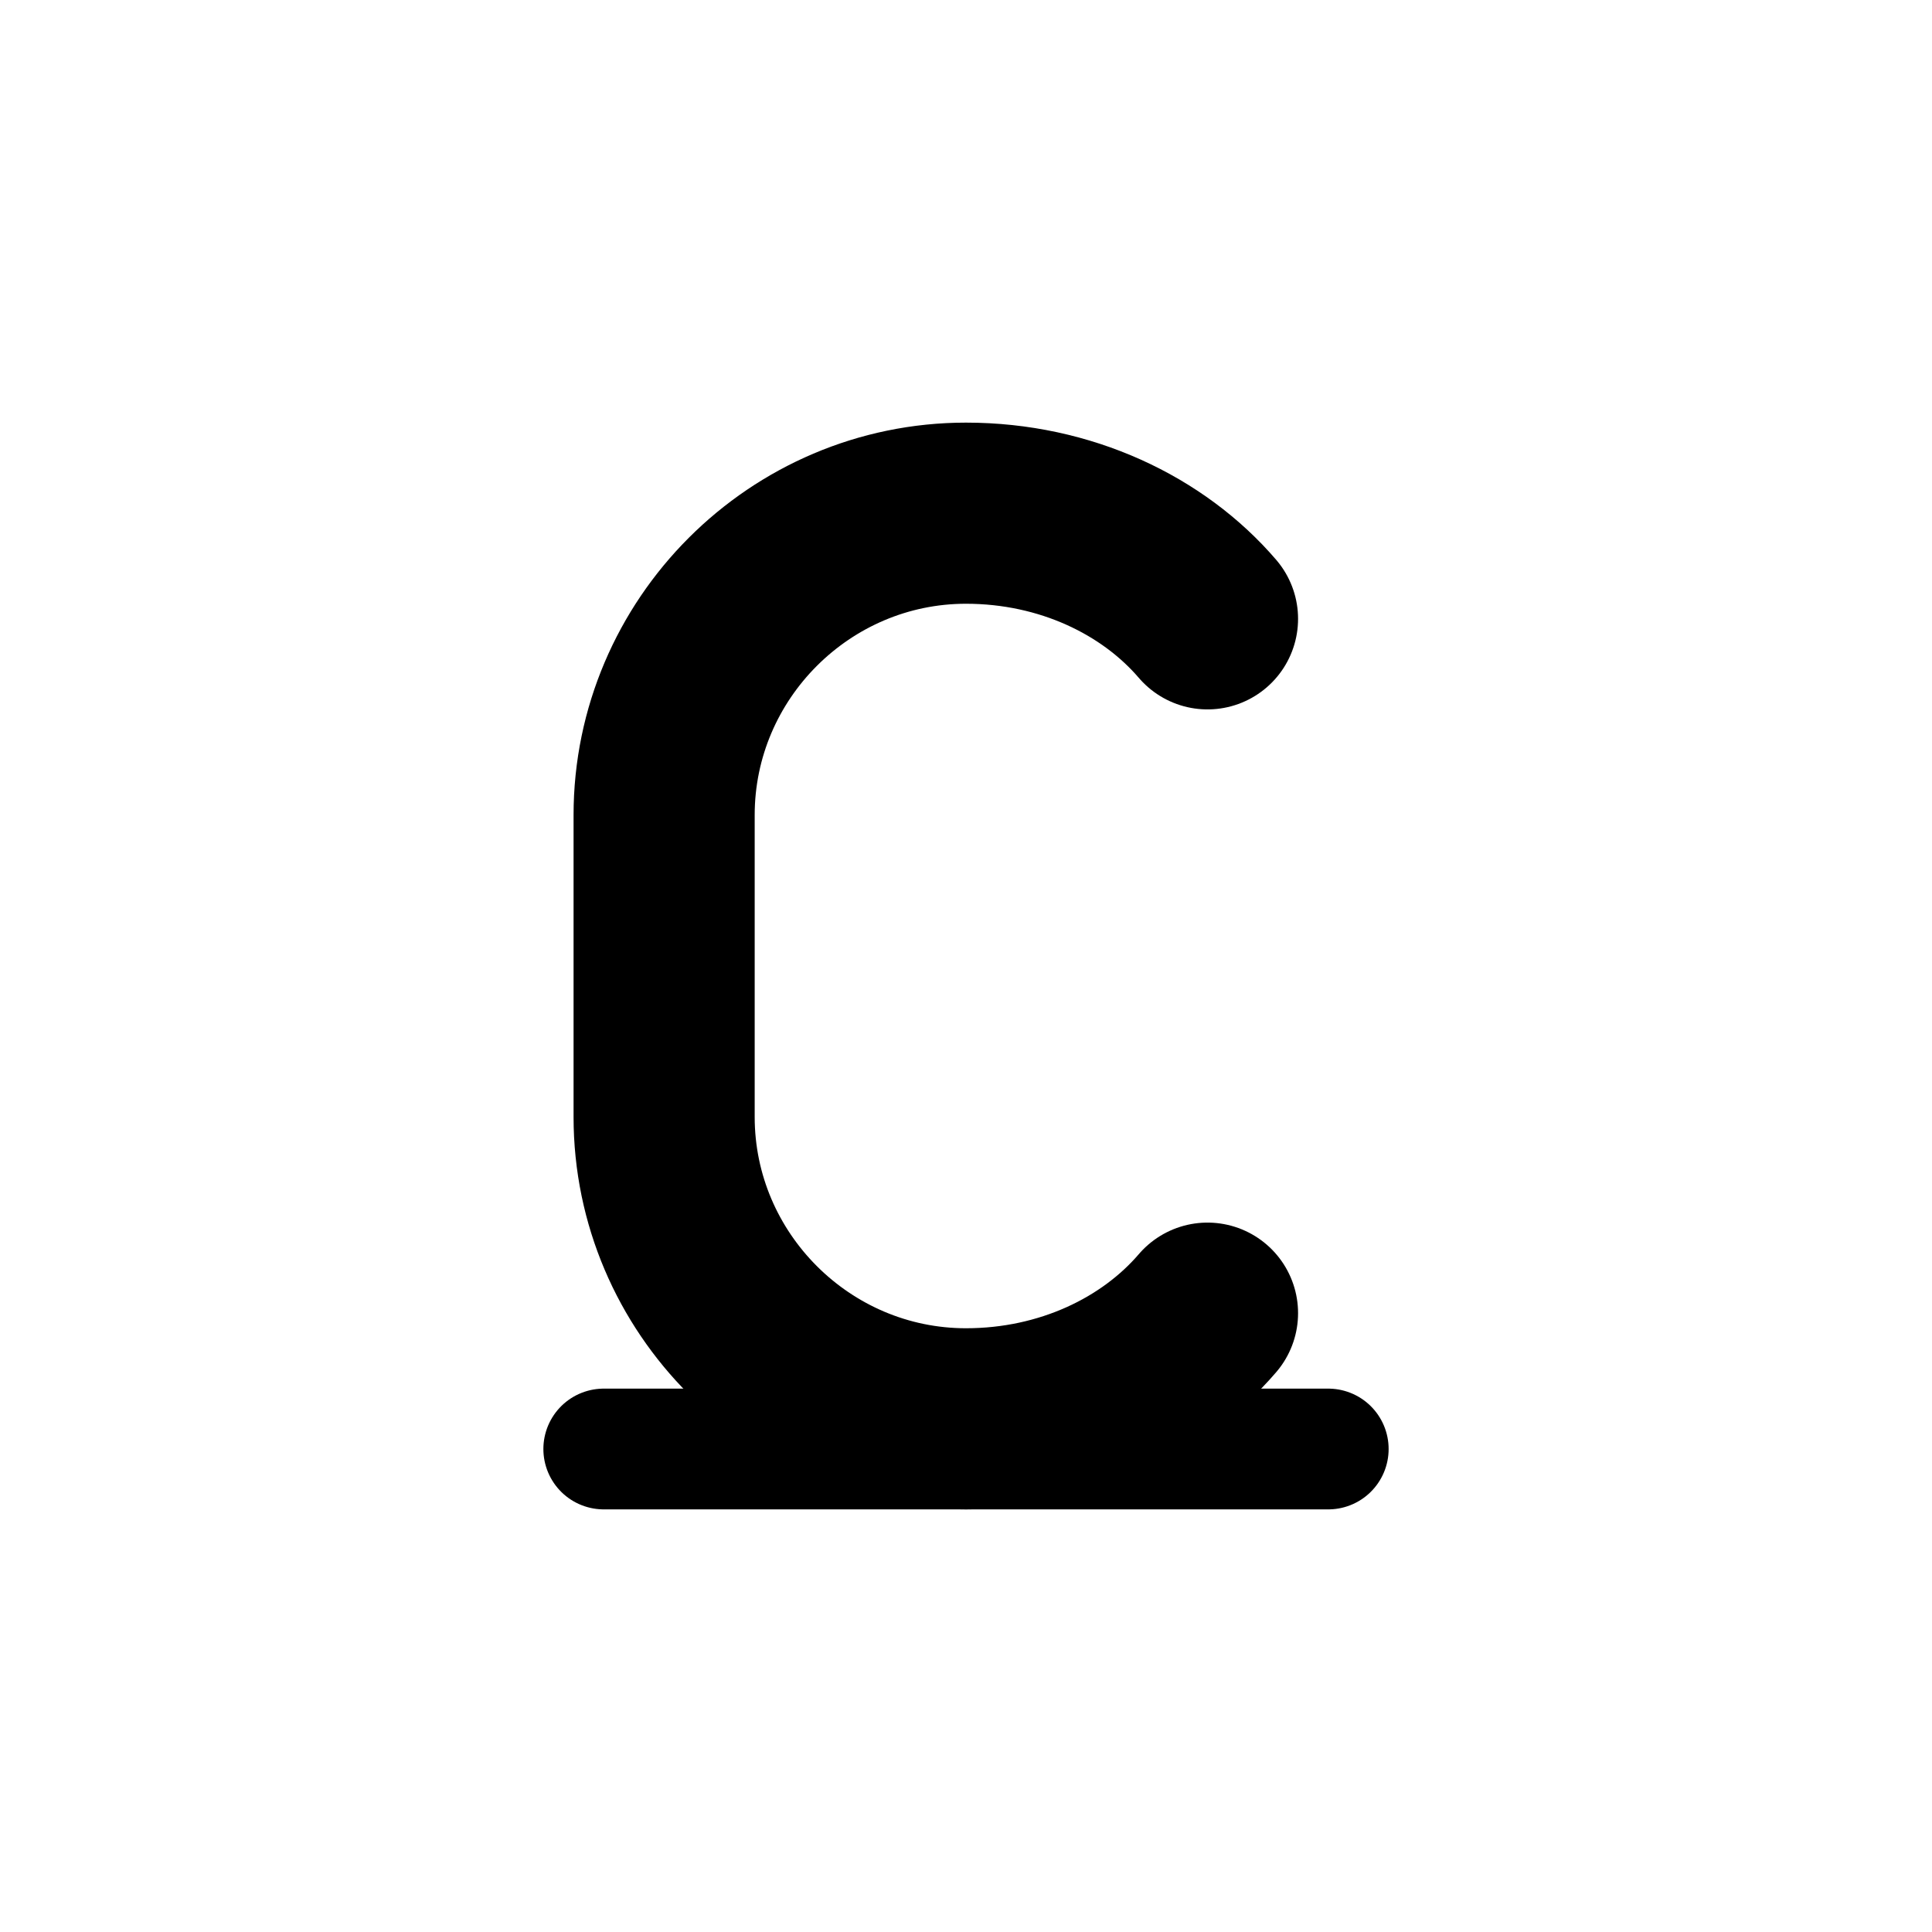
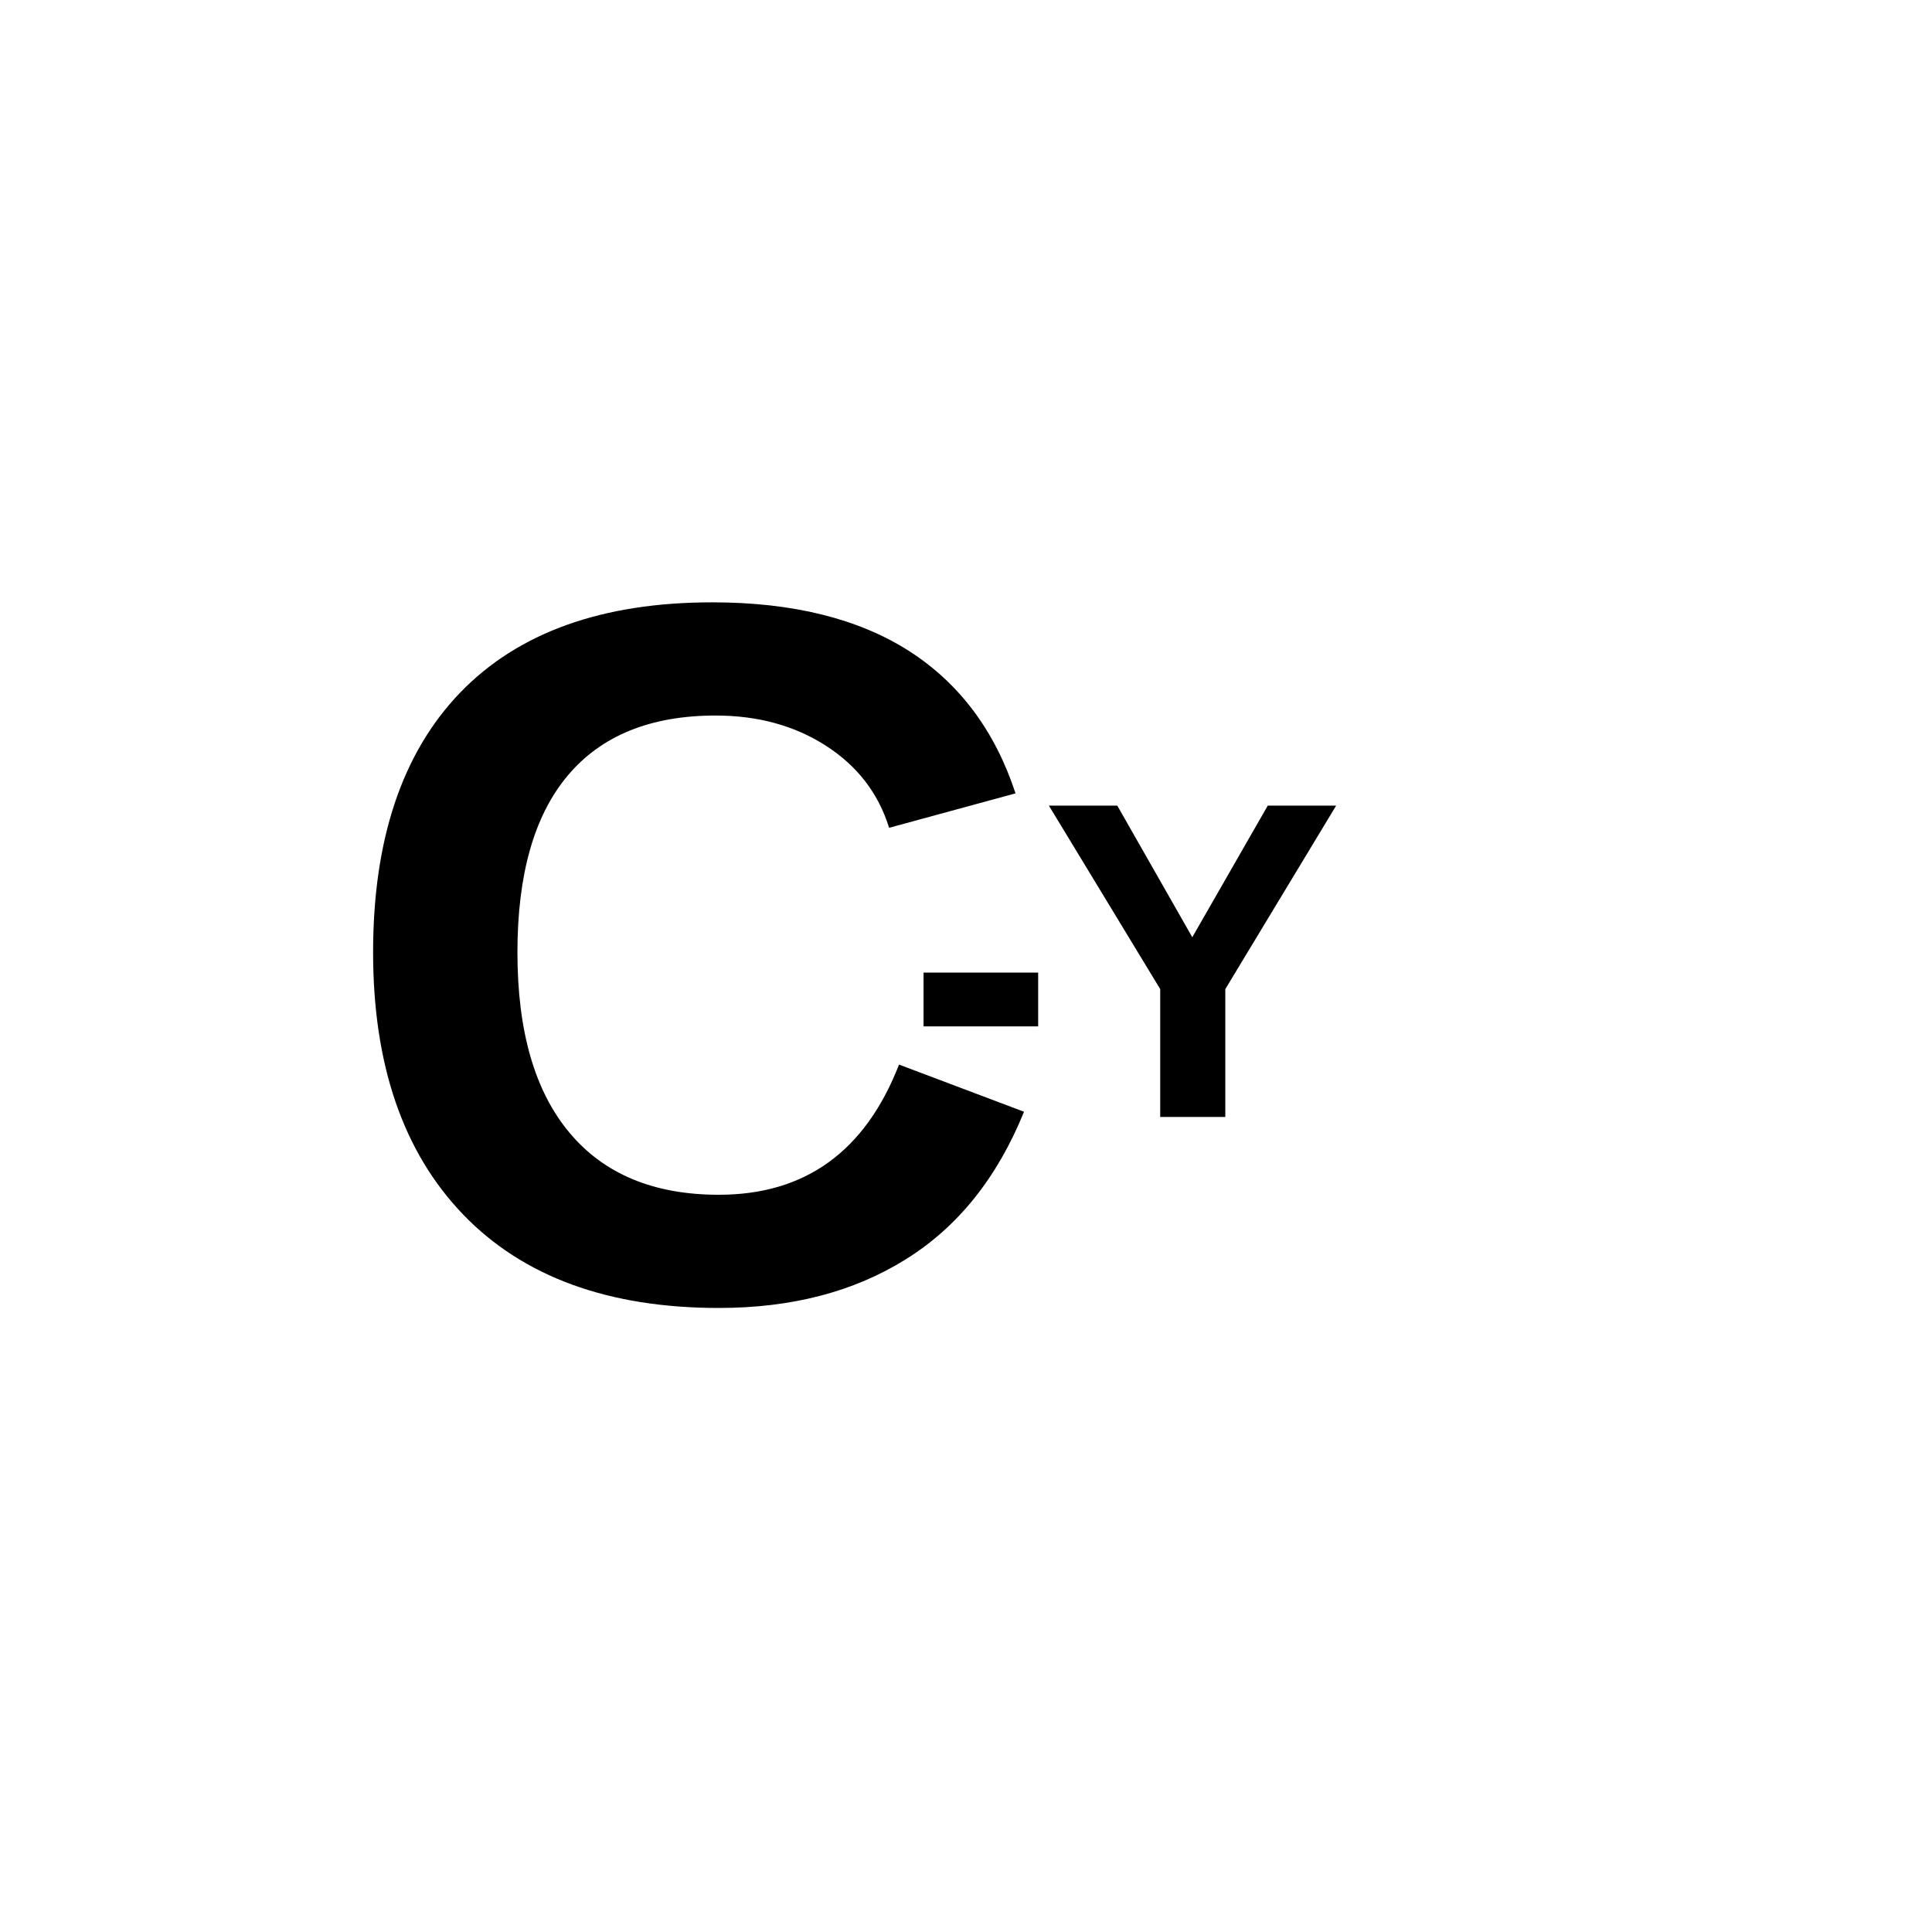
<svg xmlns="http://www.w3.org/2000/svg" viewBox="0 0 64 64" fill="none">
-   <path d="M40 20.5C38.2 18.4 35.3 17 32 17C26.5 17 22 21.5 22 27V37C22 42.5 26.5 47 32 47C35.3 47 38.2 45.6 40 43.5" stroke="#000" stroke-width="6" stroke-linecap="round" />
-   <path d="M20 48H44" stroke="#000" stroke-width="4" stroke-linecap="round" />
+   <g fill="#000" font-family="Segoe UI, Arial, sans-serif" font-weight="800" text-rendering="geometricPrecision">
+     <text x="11" y="43" font-size="33" letter-spacing="-1">C</text>
+     <text x="30" y="37" font-size="15" letter-spacing="-0.5">-Y</text>
+   </g>
</svg>
